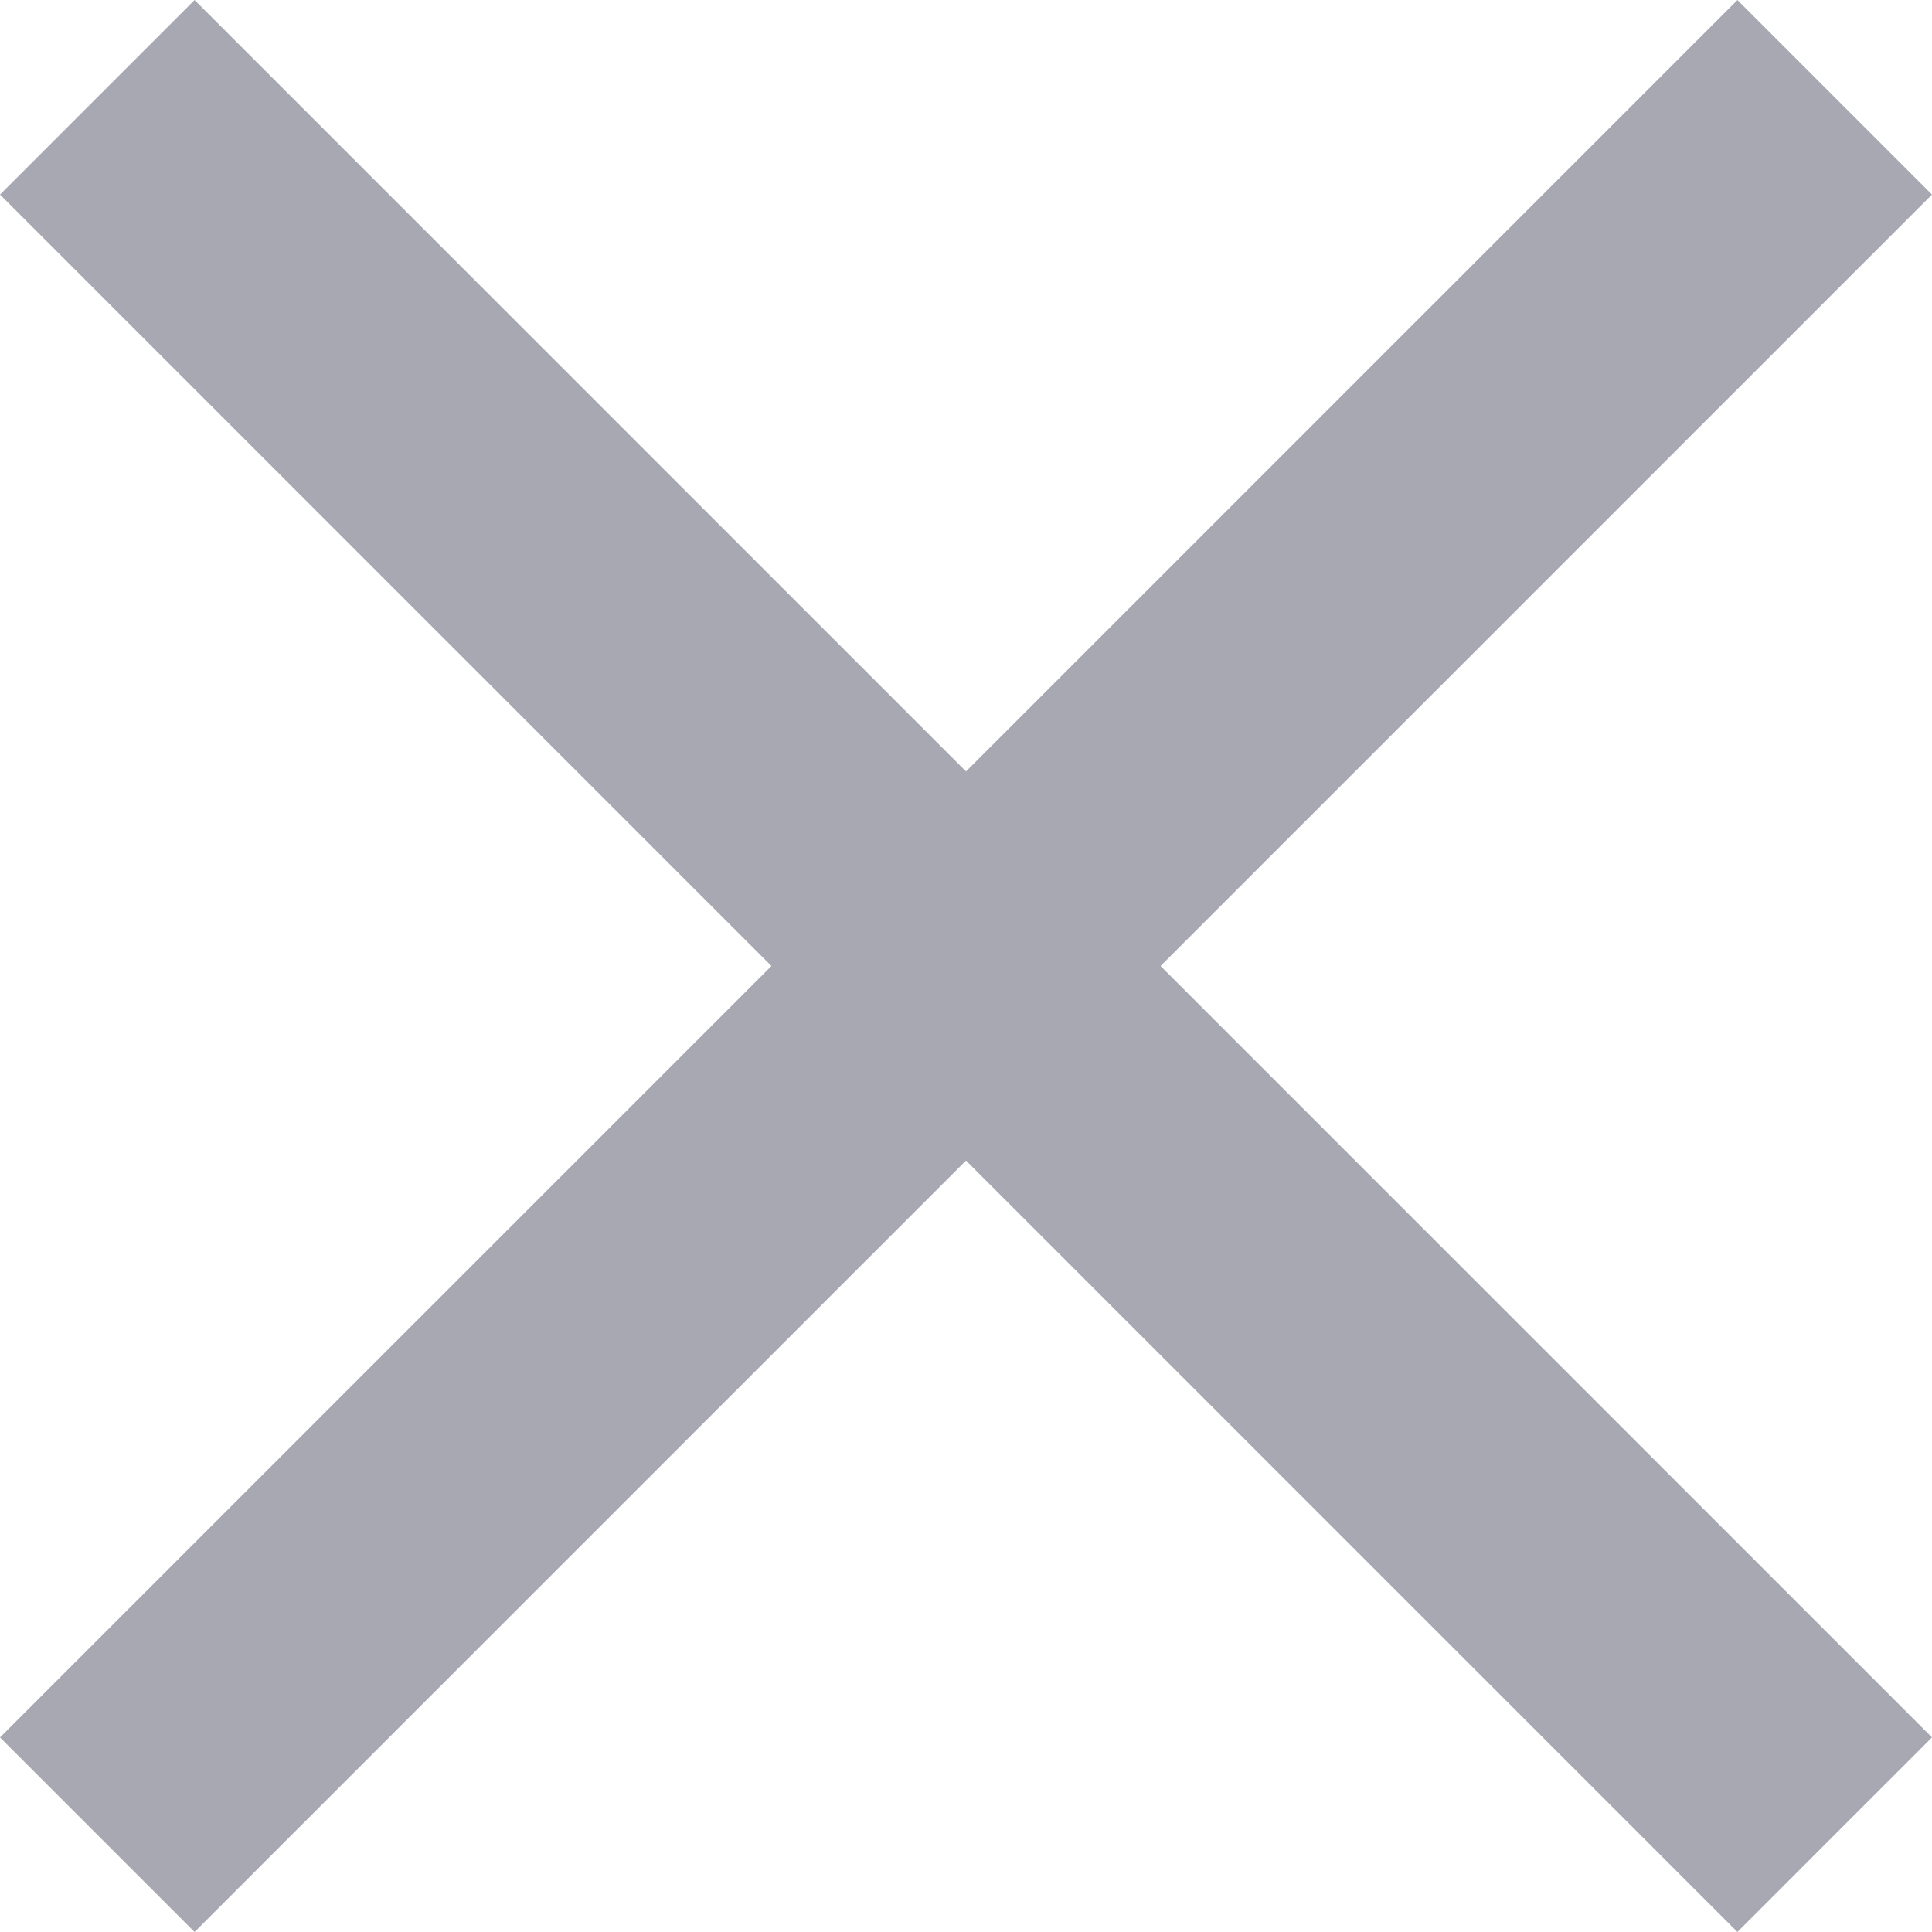
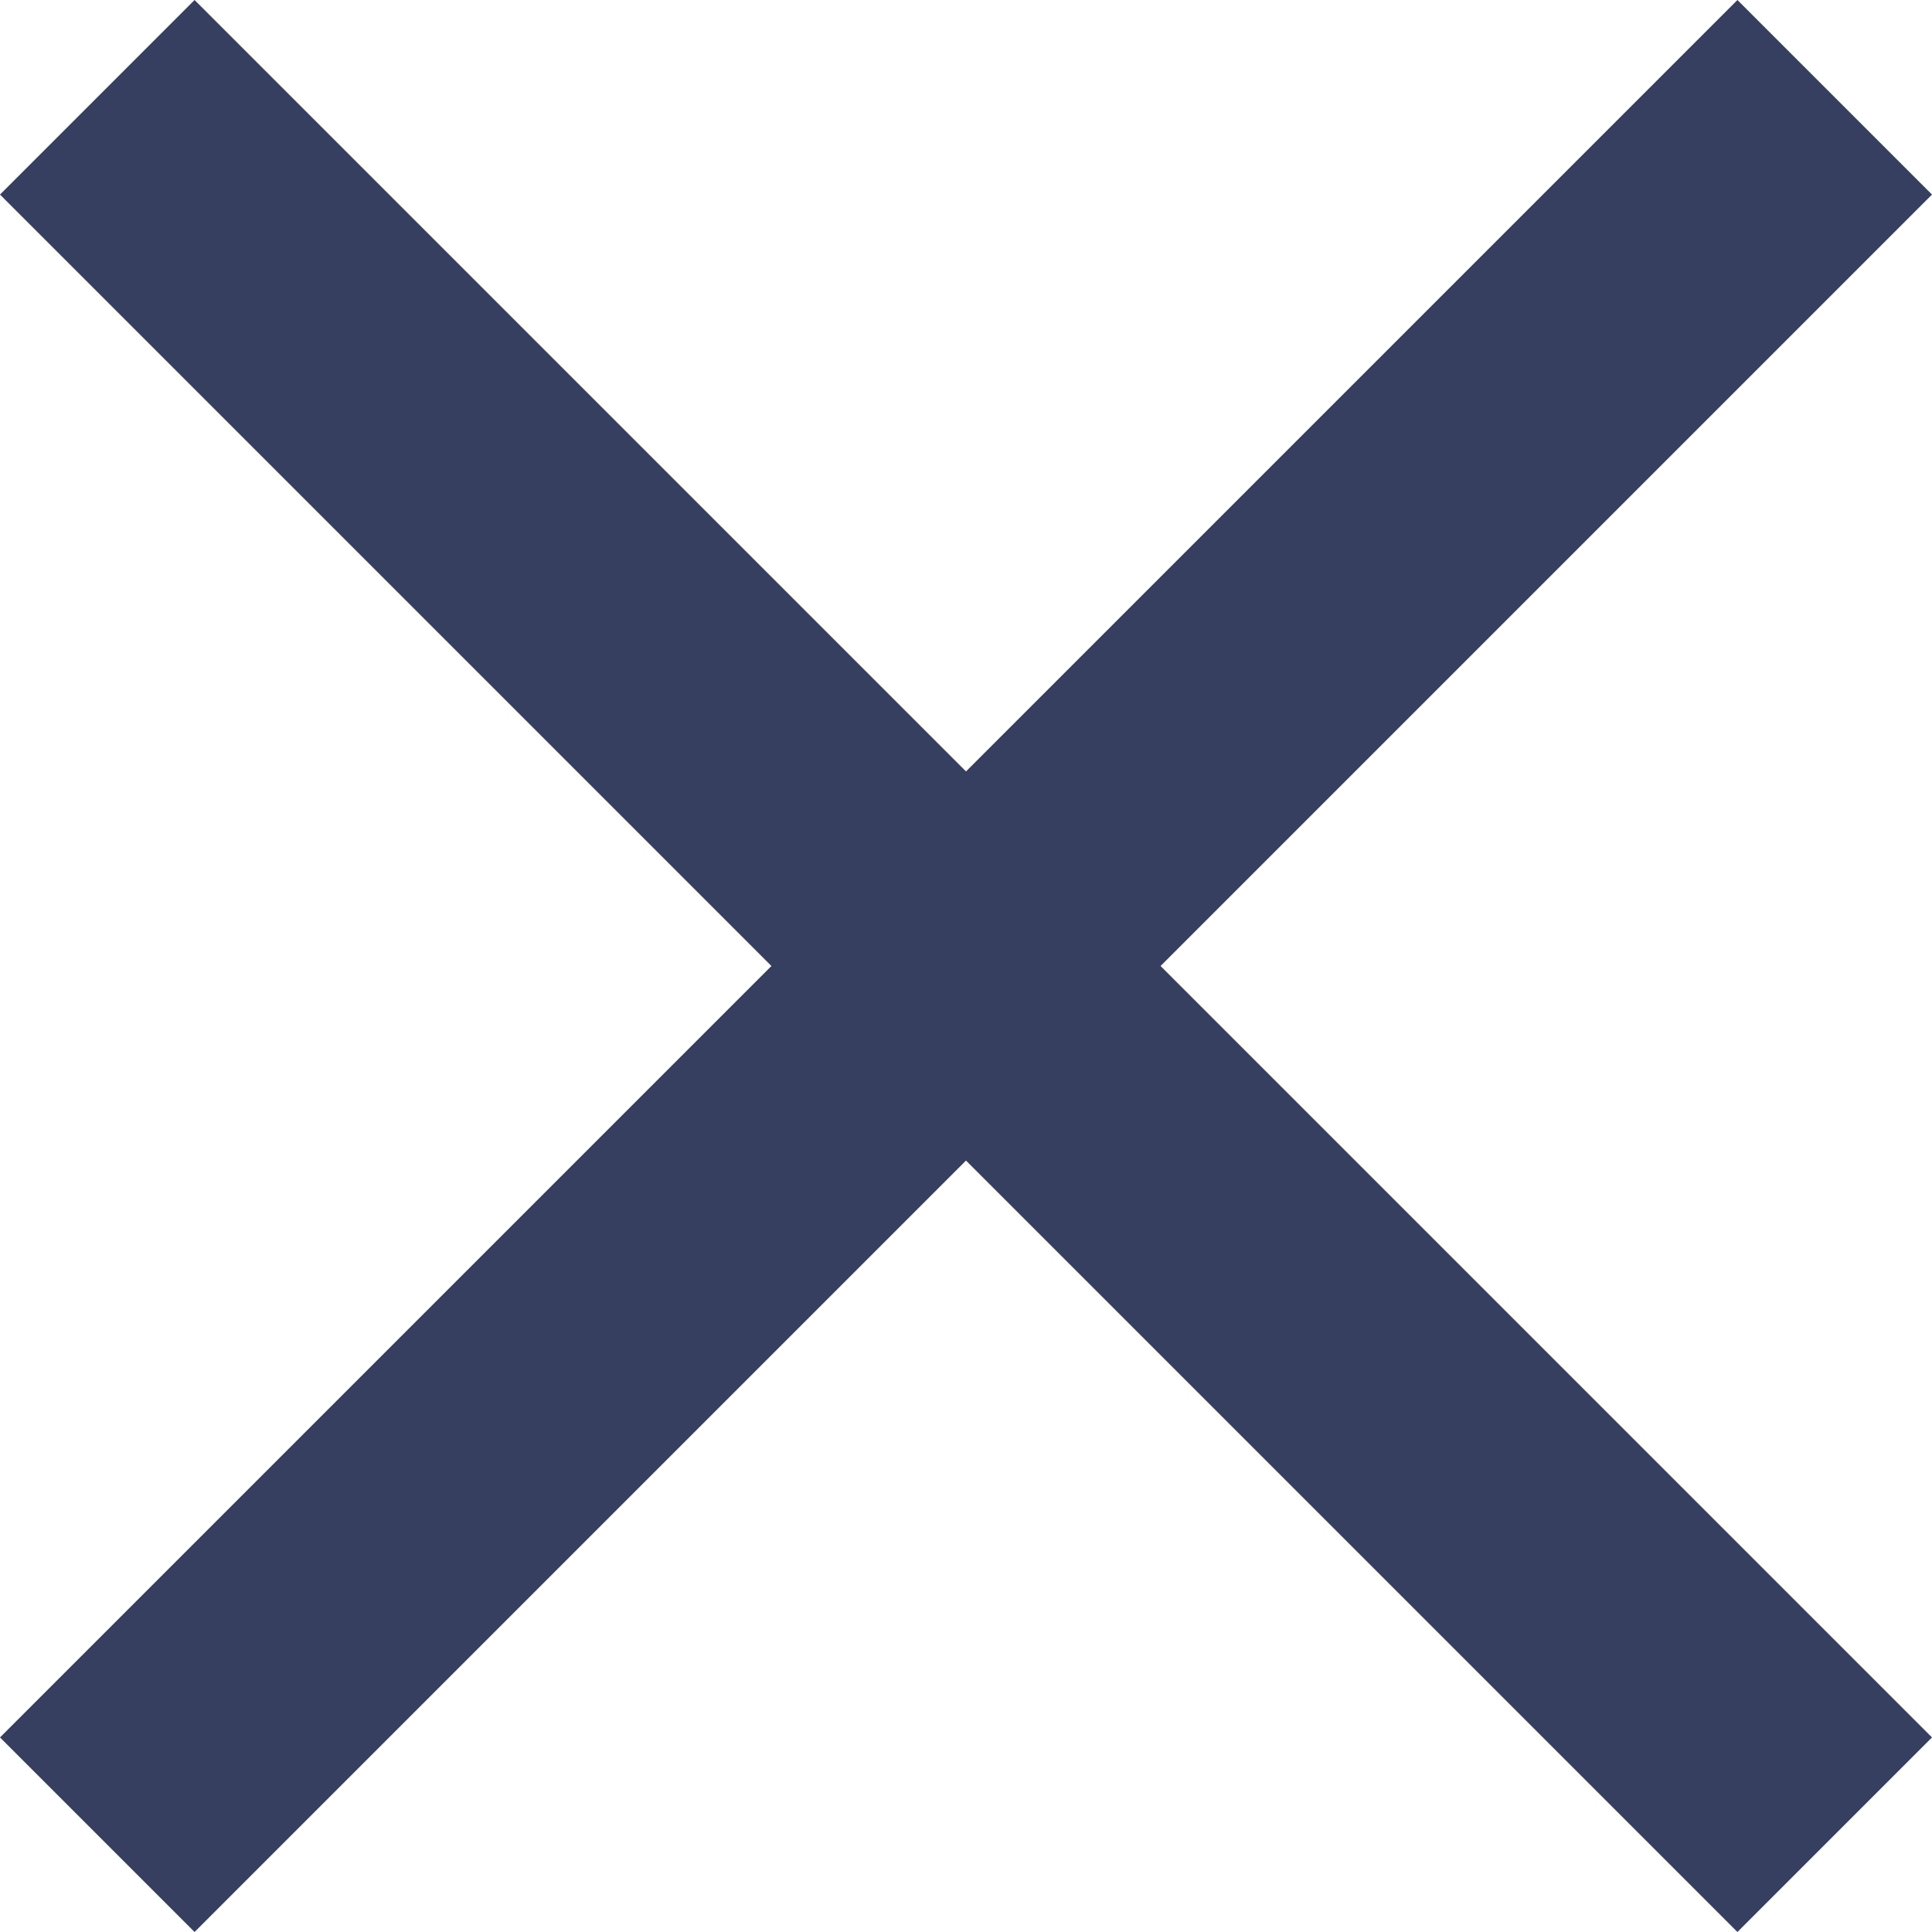
<svg xmlns="http://www.w3.org/2000/svg" width="14" height="14" viewBox="0 0 14 14" fill="none">
-   <path d="M14 1.41L12.59 0L7 5.59L1.41 0L0 1.41L5.59 7L0 12.59L1.41 14L7 8.41L12.59 14L14 12.59L8.41 7L14 1.41Z" fill="#A8A8B3" />
+   <path d="M14 1.41L12.59 0L7 5.59L1.41 0L0 1.41L5.59 7L0 12.59L1.41 14L7 8.41L12.59 14L14 12.59L8.41 7L14 1.41Z" fill="#363F5F" />
</svg>
